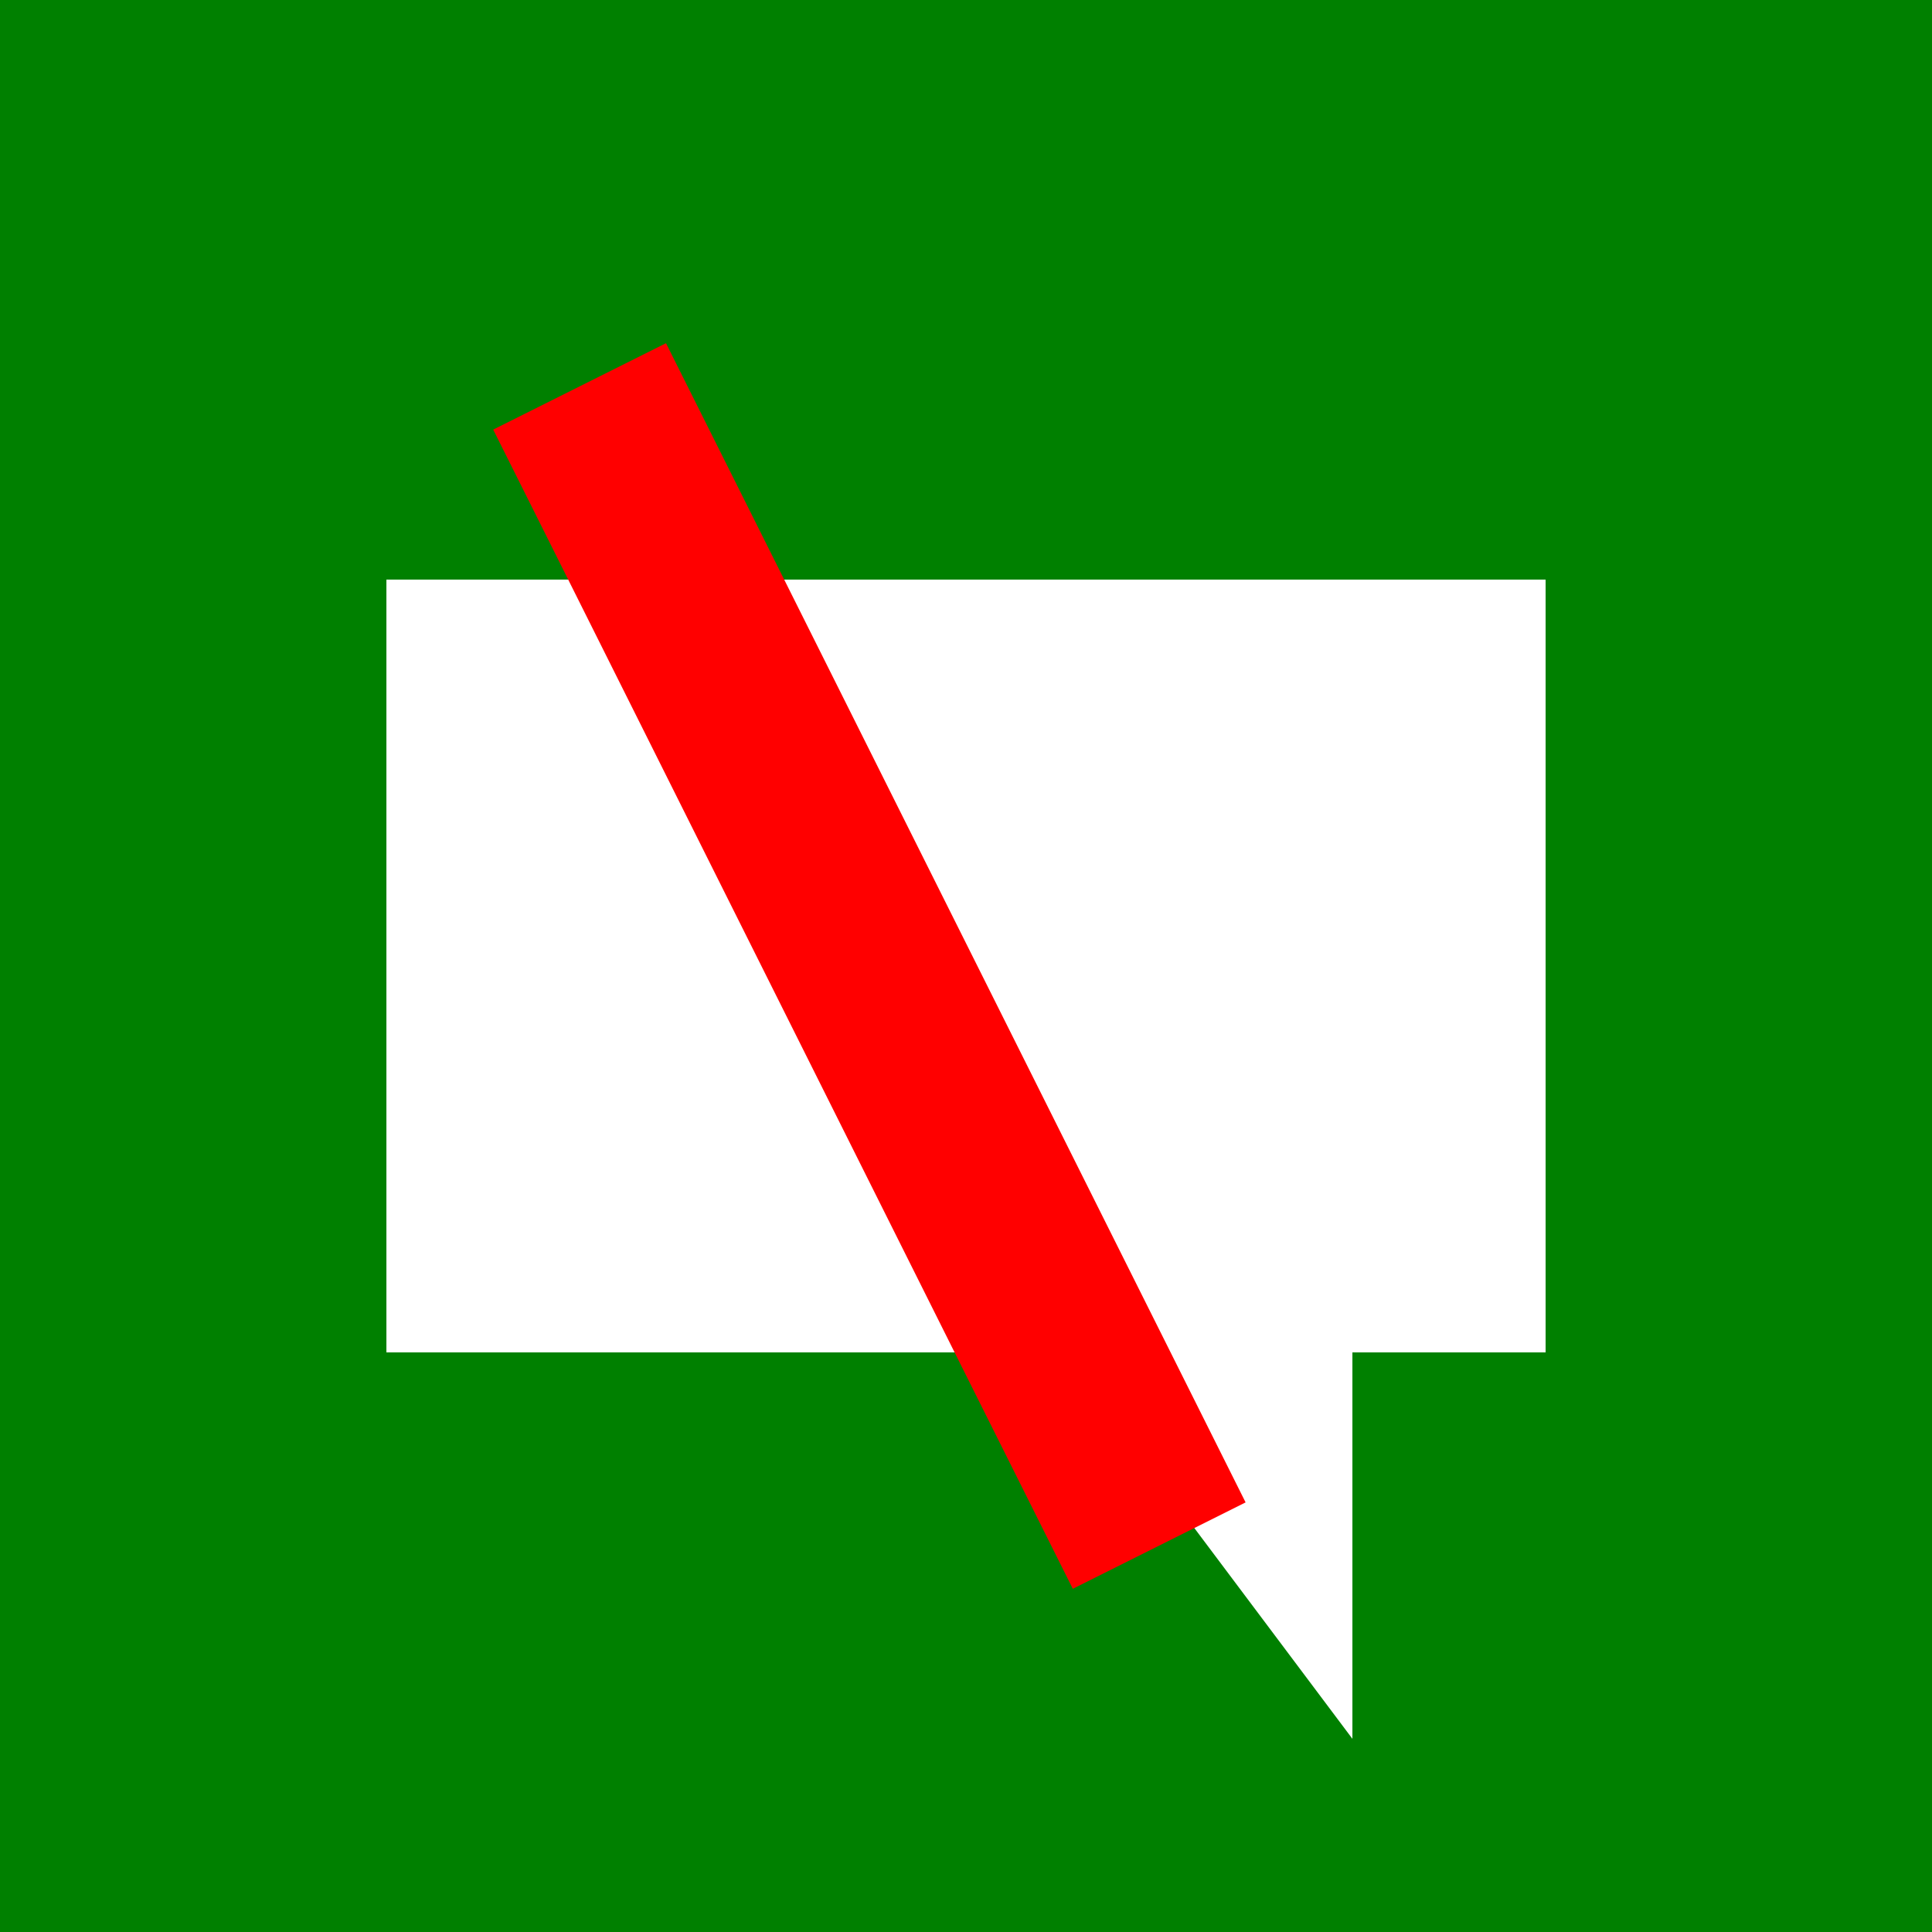
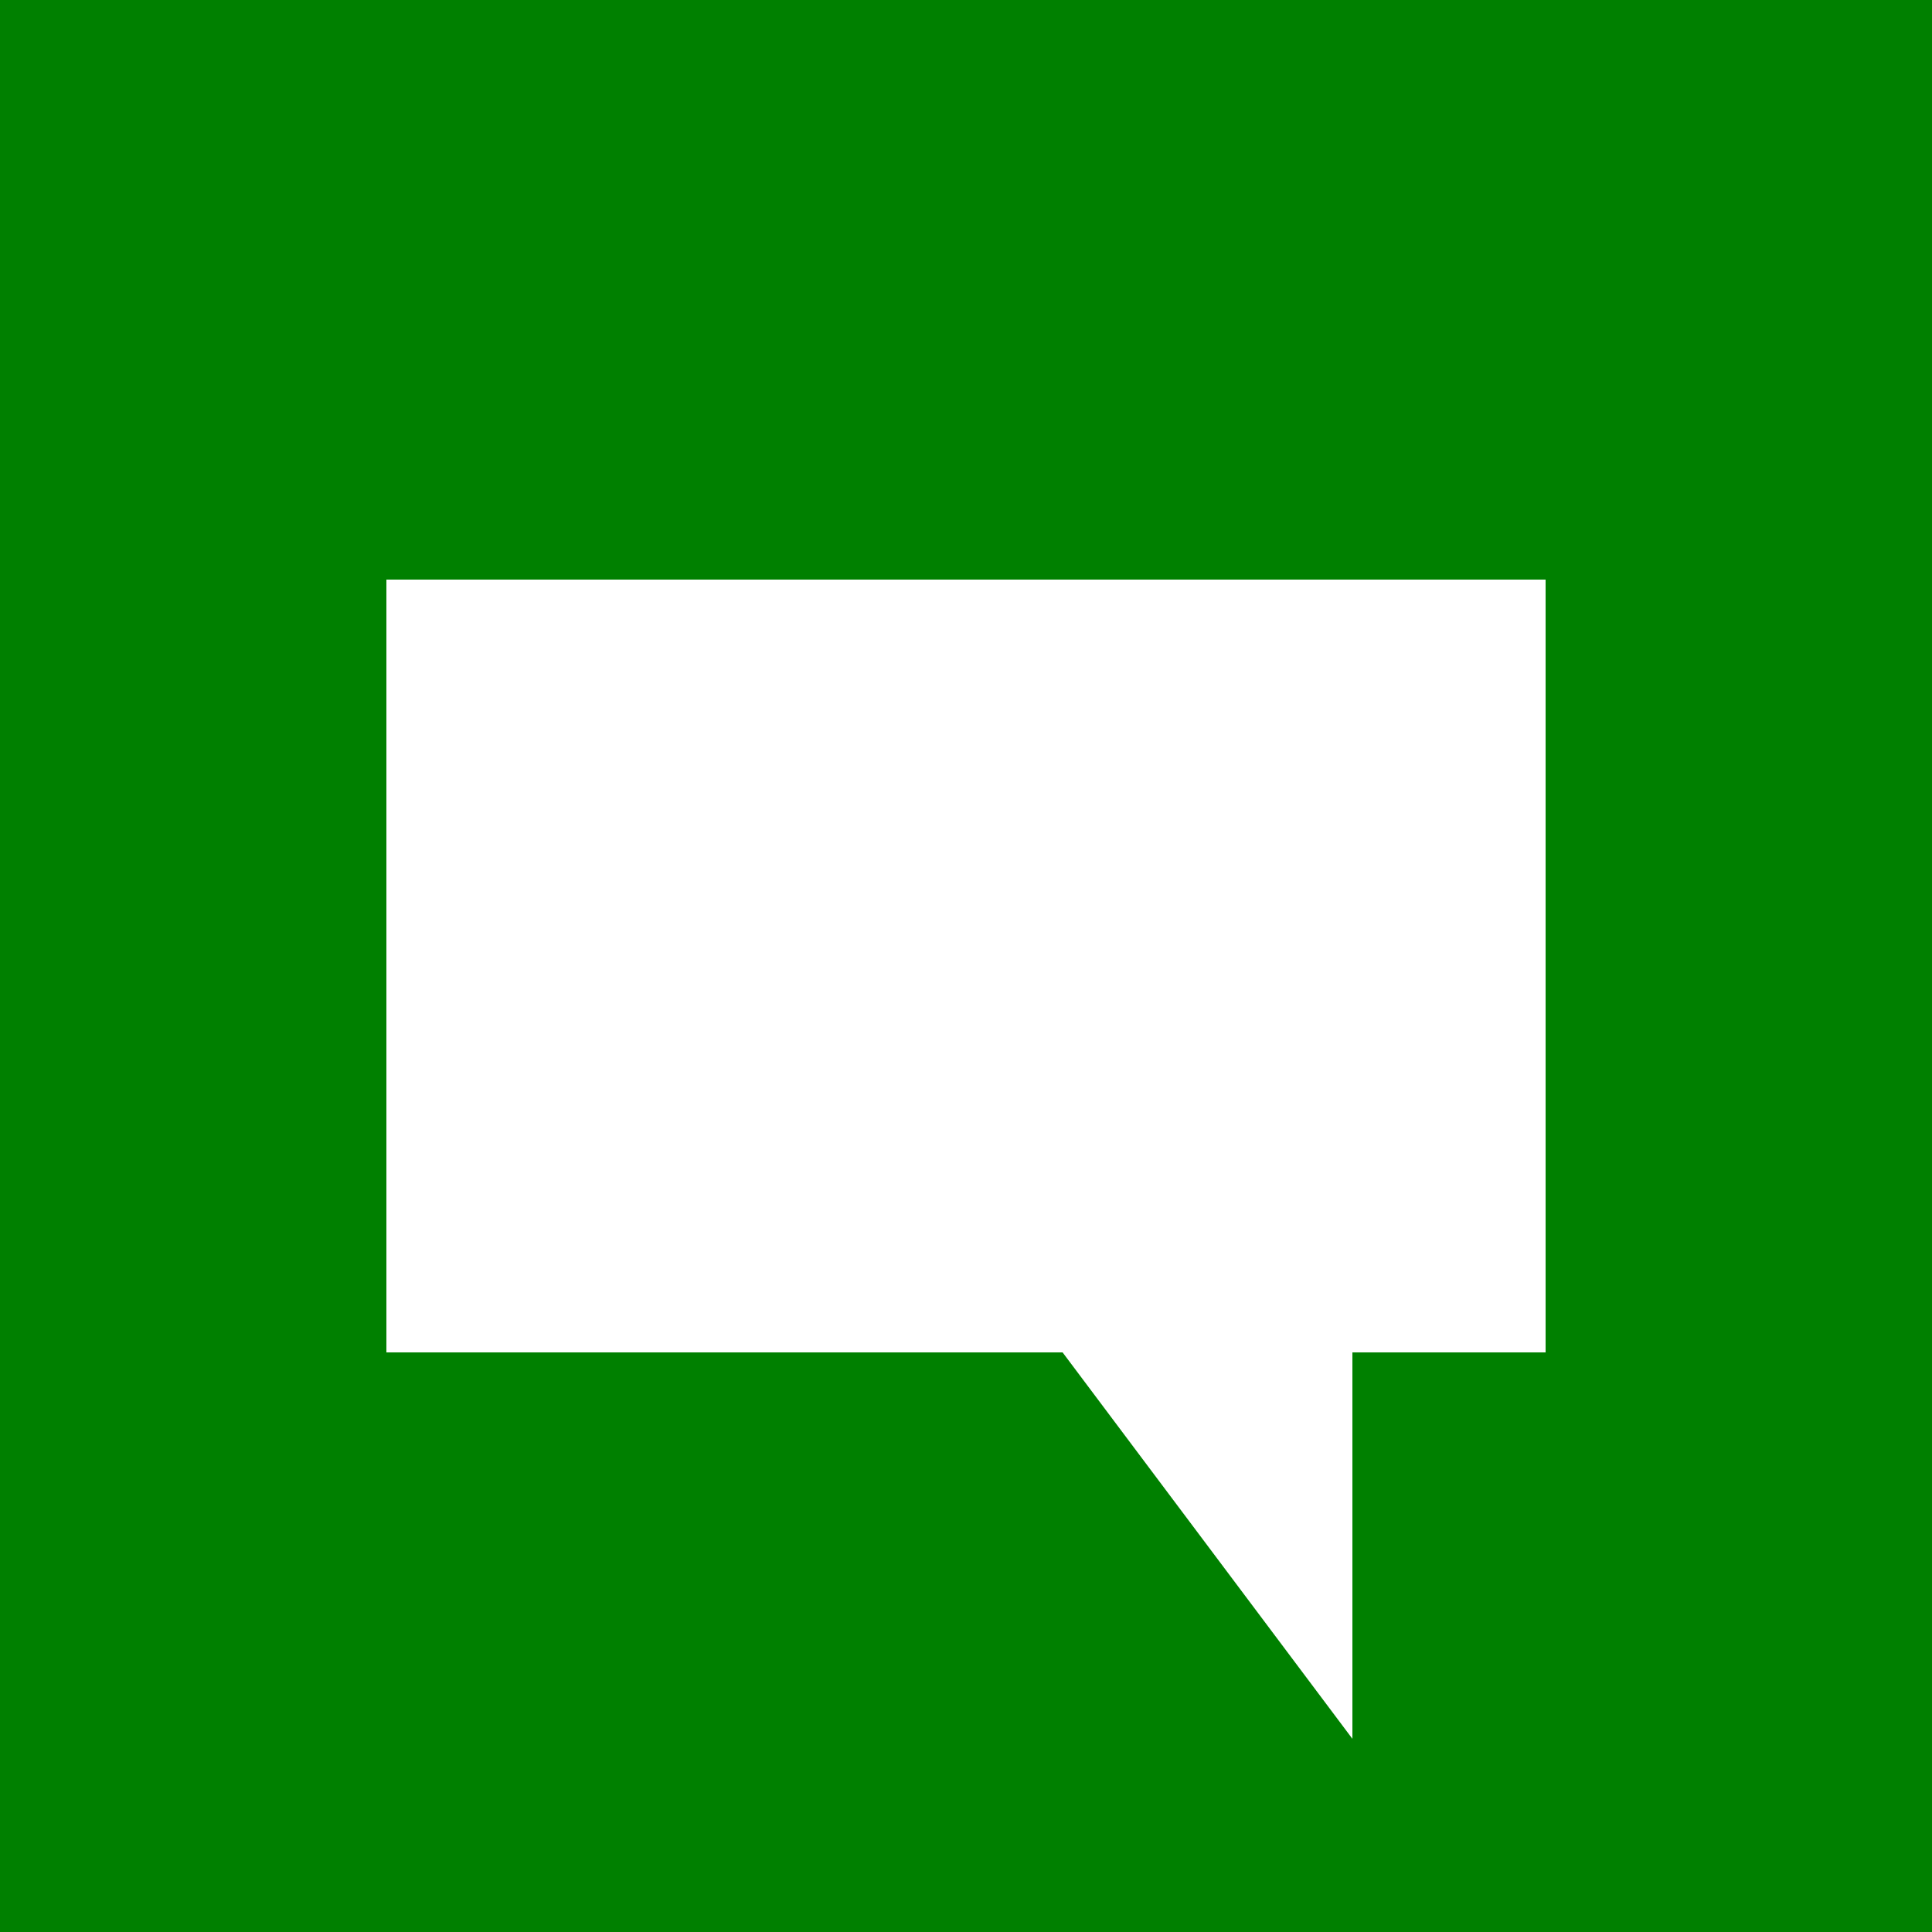
<svg xmlns="http://www.w3.org/2000/svg" viewBox="0 0 10 10">
  <rect width="10" height="10" fill="green" />
  <rect width="6" height="4" x="2" y="3" fill="white" />
  <polygon points="4,5 7,9 7,5" fill="white" />
-   <polygon points="3,2 6,8" stroke="red" />
</svg>
